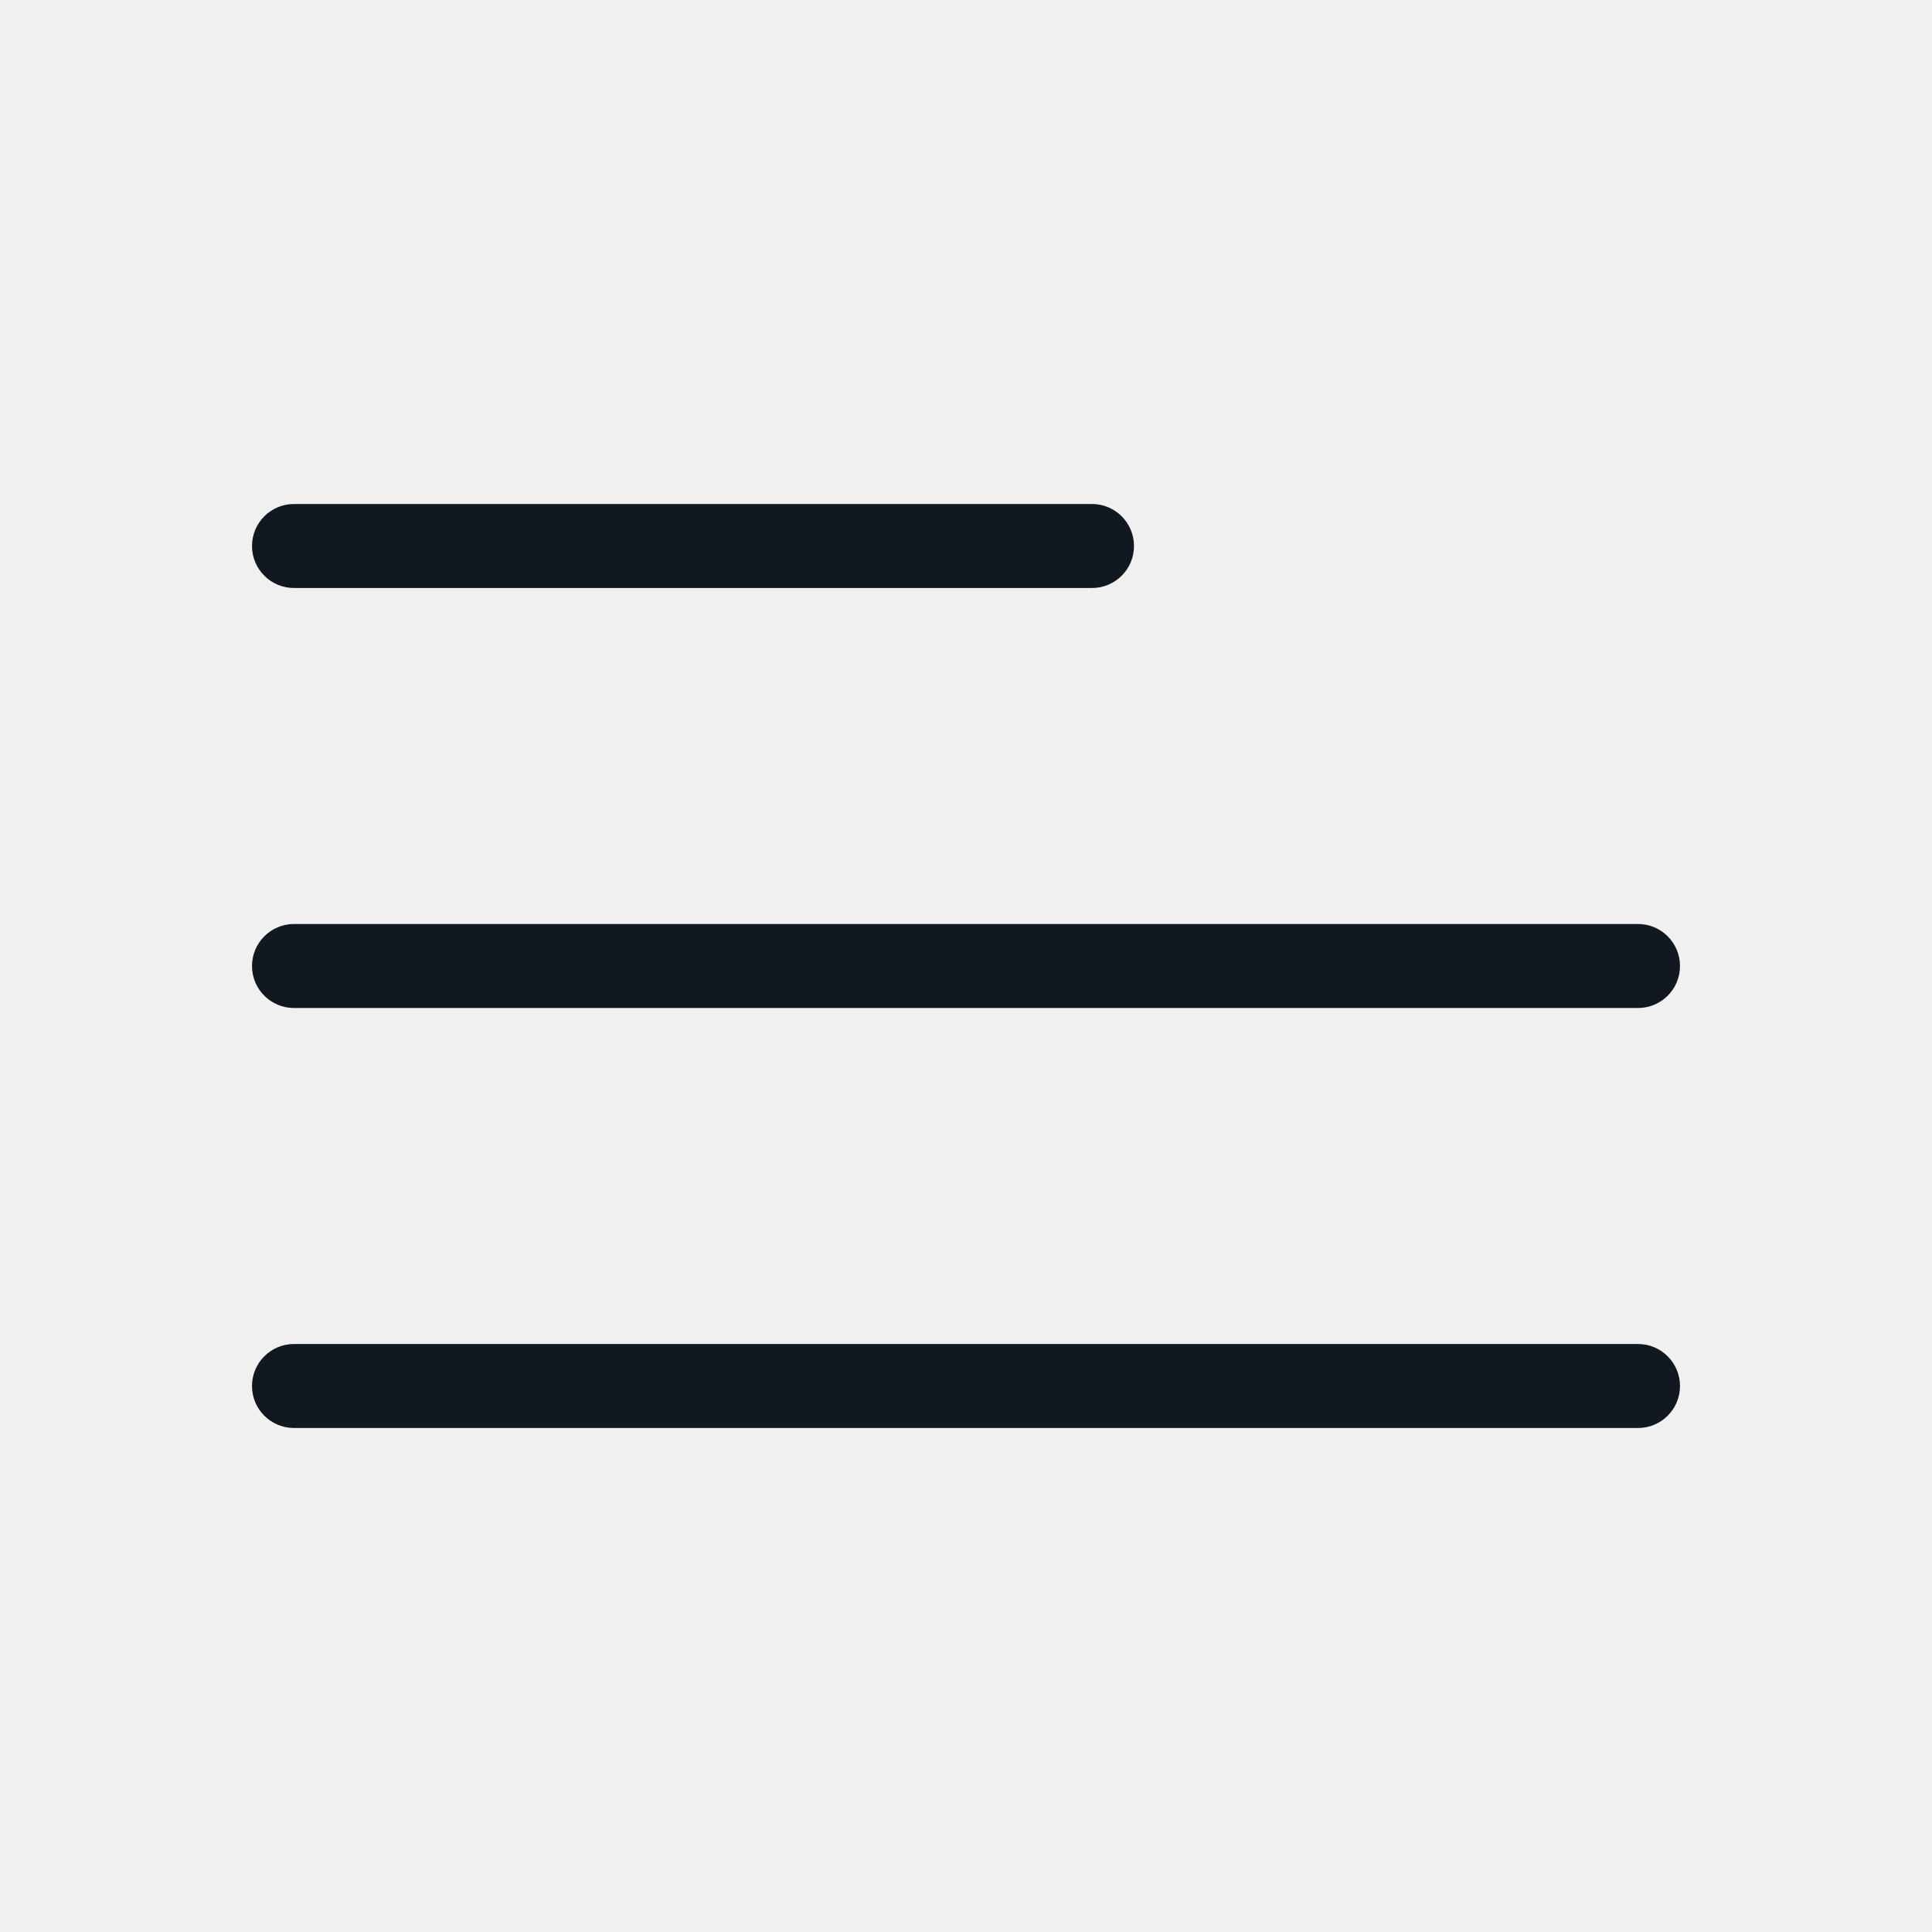
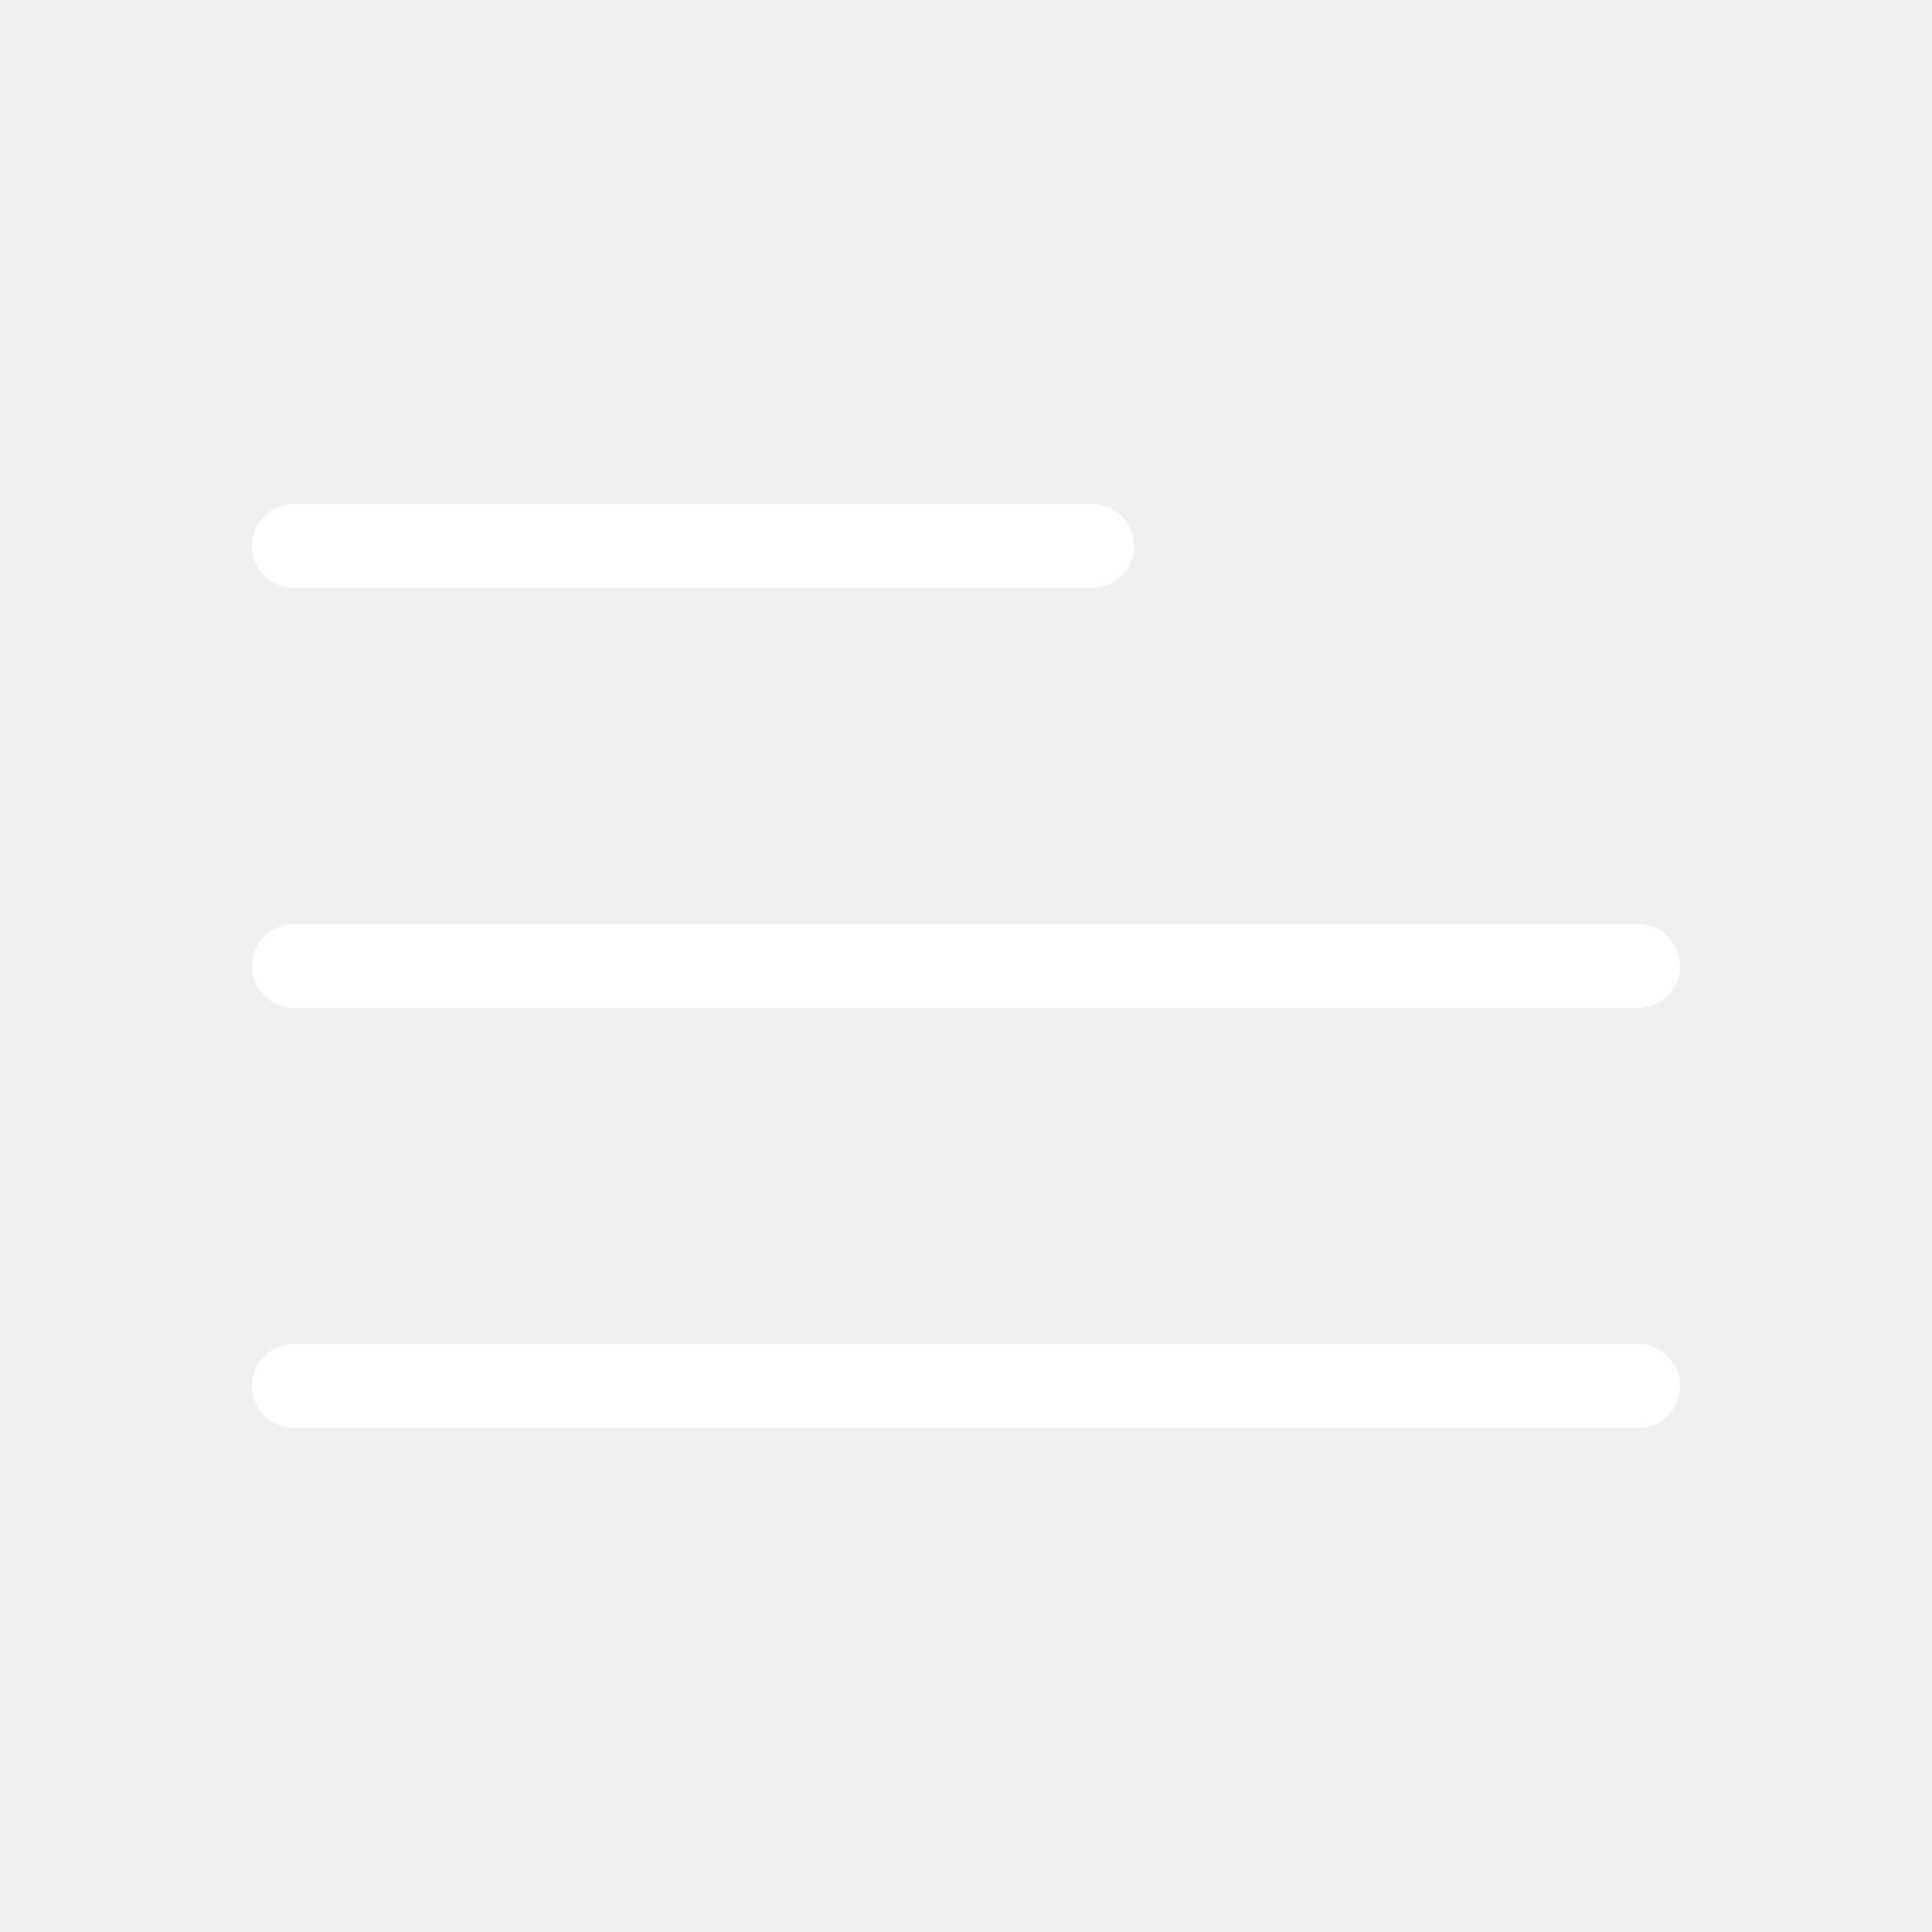
<svg xmlns="http://www.w3.org/2000/svg" width="46" height="46" viewBox="0 0 46 46" fill="none">
-   <path fill-rule="evenodd" clip-rule="evenodd" d="M7 34C6.448 34 6 33.553 6 33C6 32.448 6.448 32 7 32H39C39.552 32 40 32.448 40 33C40 33.553 39.552 34 39 34H7Z" fill="#111820" />
-   <path fill-rule="evenodd" clip-rule="evenodd" d="M7 24C6.448 24 6 23.553 6 23C6 22.448 6.448 22 7 22H39C39.552 22 40 22.448 40 23C40 23.553 39.552 24 39 24H7Z" fill="#111820" />
-   <path fill-rule="evenodd" clip-rule="evenodd" d="M7 14C6.448 14 6 13.553 6 13C6 12.448 6.448 12 7 12H26C26.552 12 27 12.448 27 13C27 13.553 26.552 14 26 14H7Z" fill="#111820" />
+   <path fill-rule="evenodd" clip-rule="evenodd" d="M7 34C6.448 34 6 33.553 6 33C6 32.448 6.448 32 7 32H39C39.552 32 40 32.448 40 33C40 33.553 39.552 34 39 34H7Z" fill="#fff" />
+   <path fill-rule="evenodd" clip-rule="evenodd" d="M7 24C6.448 24 6 23.553 6 23C6 22.448 6.448 22 7 22H39C39.552 22 40 22.448 40 23C40 23.553 39.552 24 39 24H7Z" fill="#fff" />
+   <path fill-rule="evenodd" clip-rule="evenodd" d="M7 14C6.448 14 6 13.553 6 13C6 12.448 6.448 12 7 12H26C26.552 12 27 12.448 27 13C27 13.553 26.552 14 26 14H7Z" fill="#fff" />
</svg>
